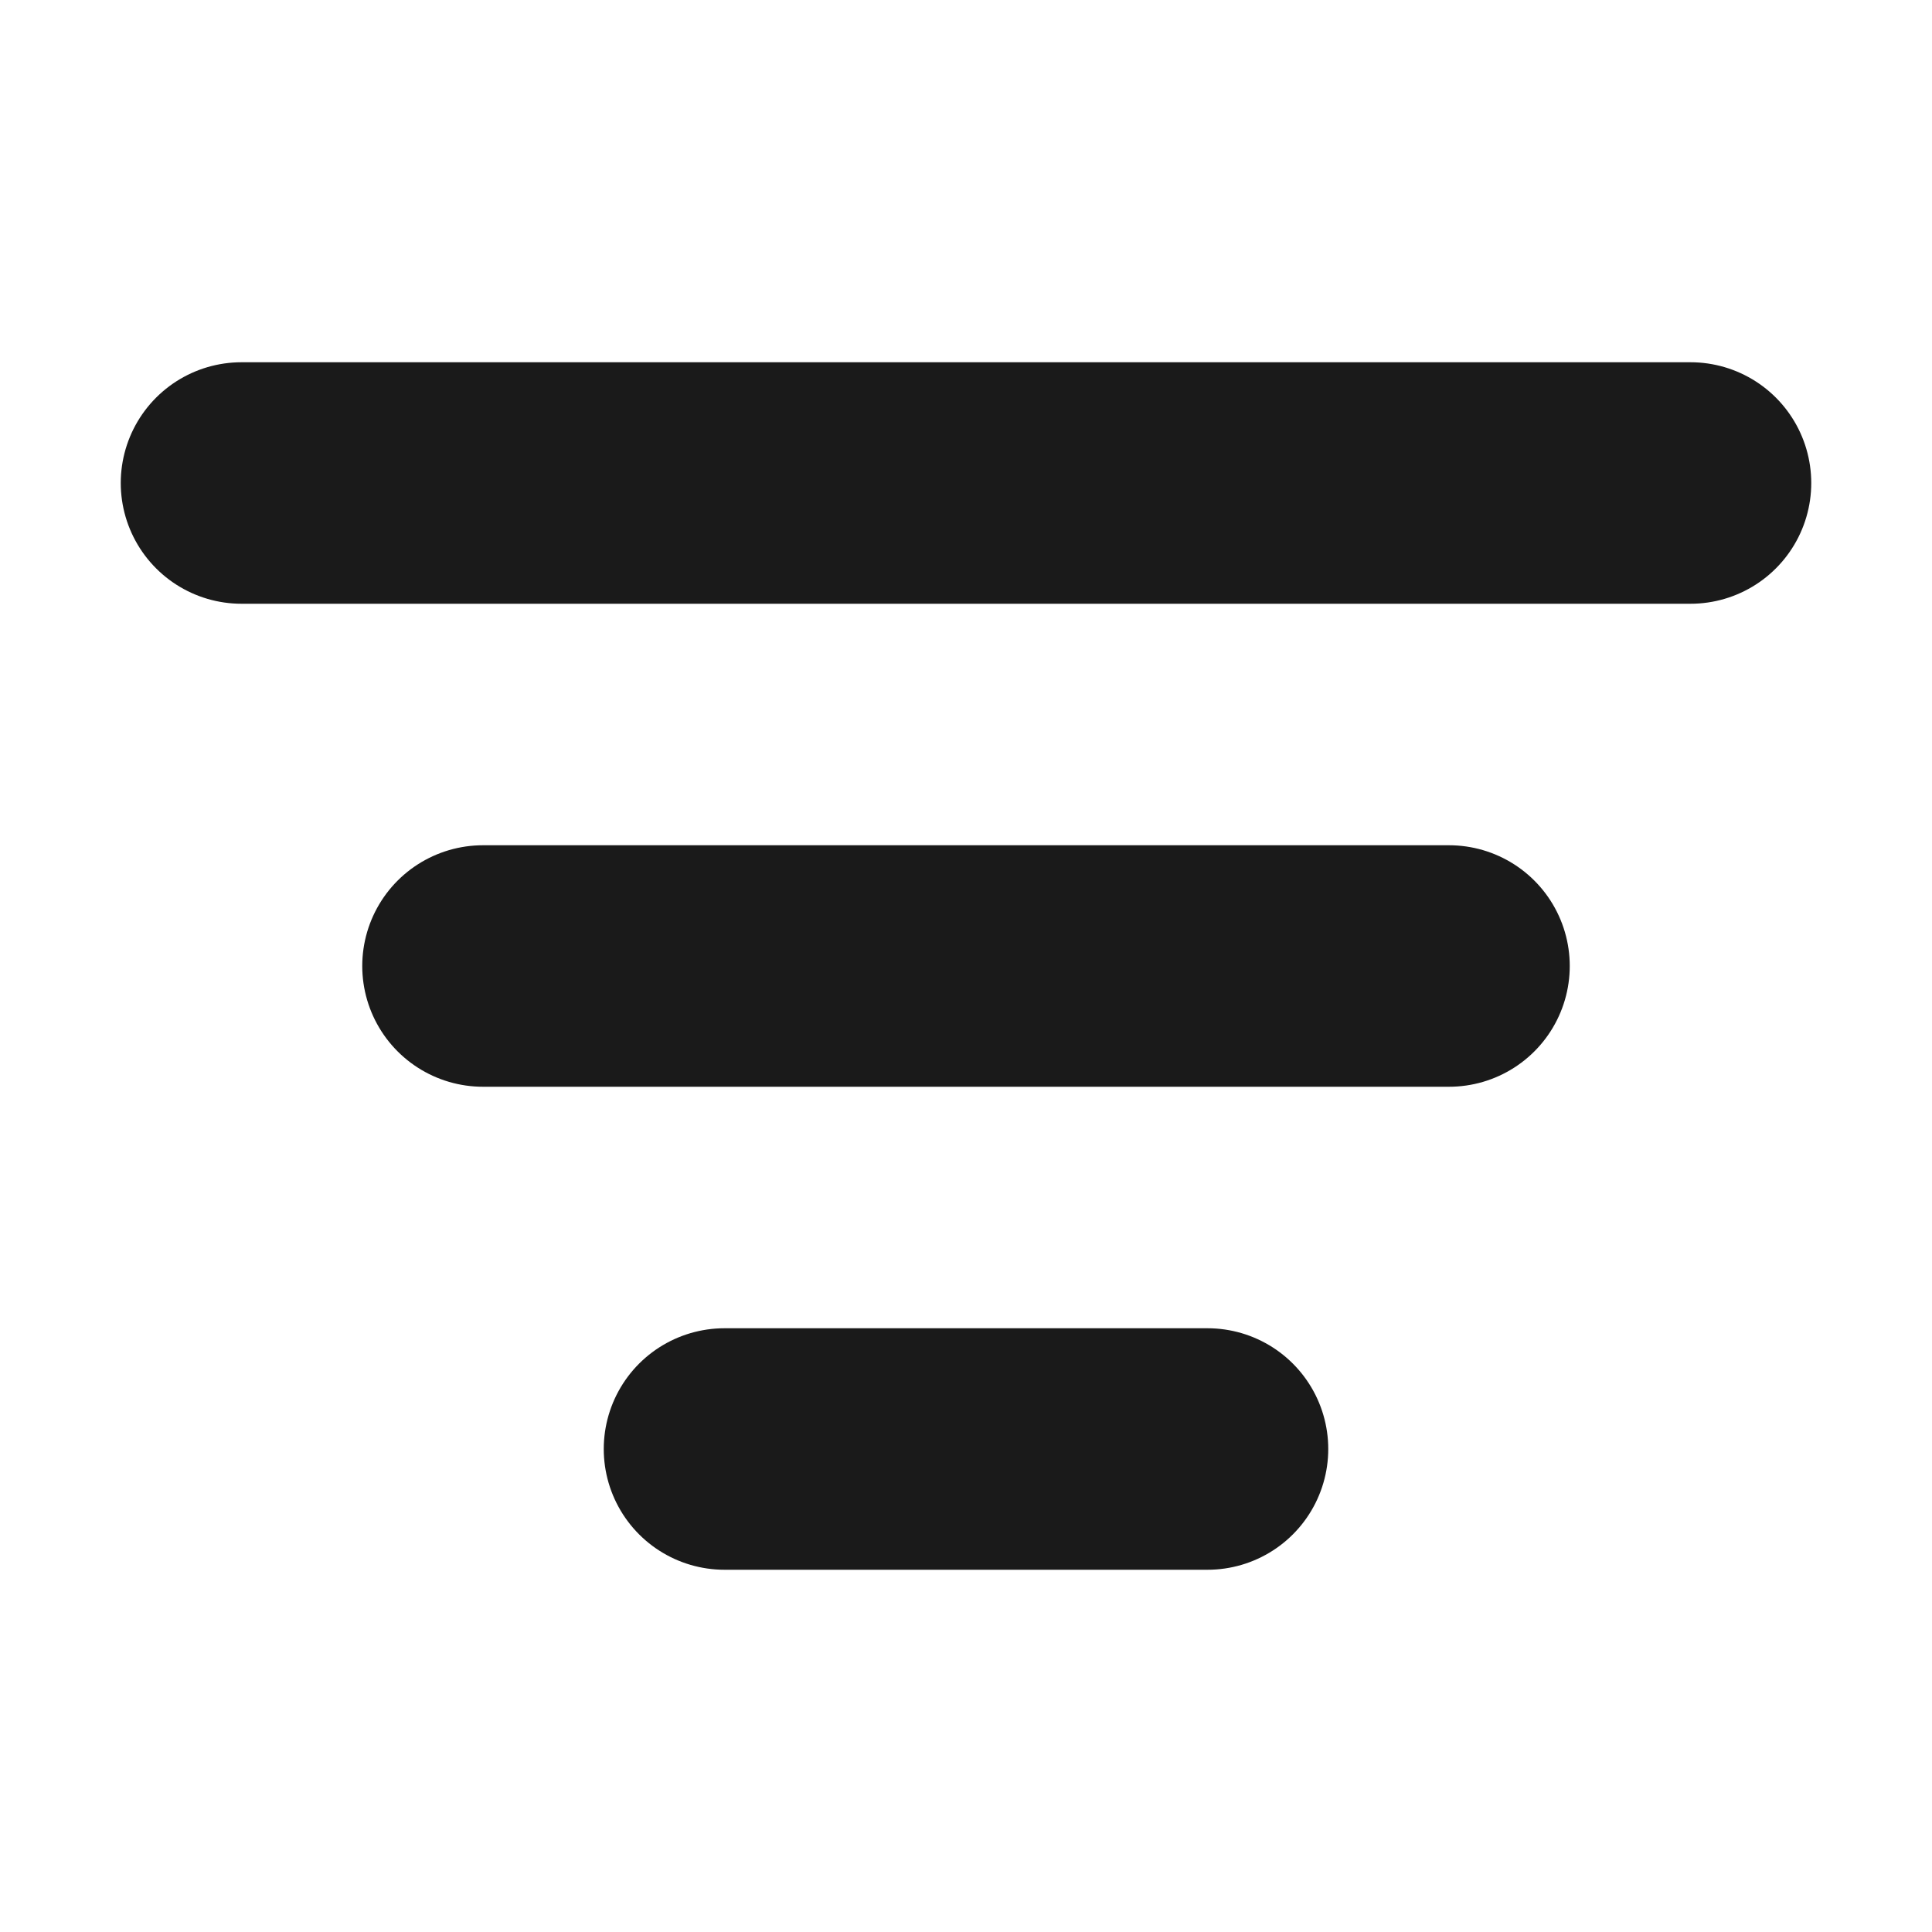
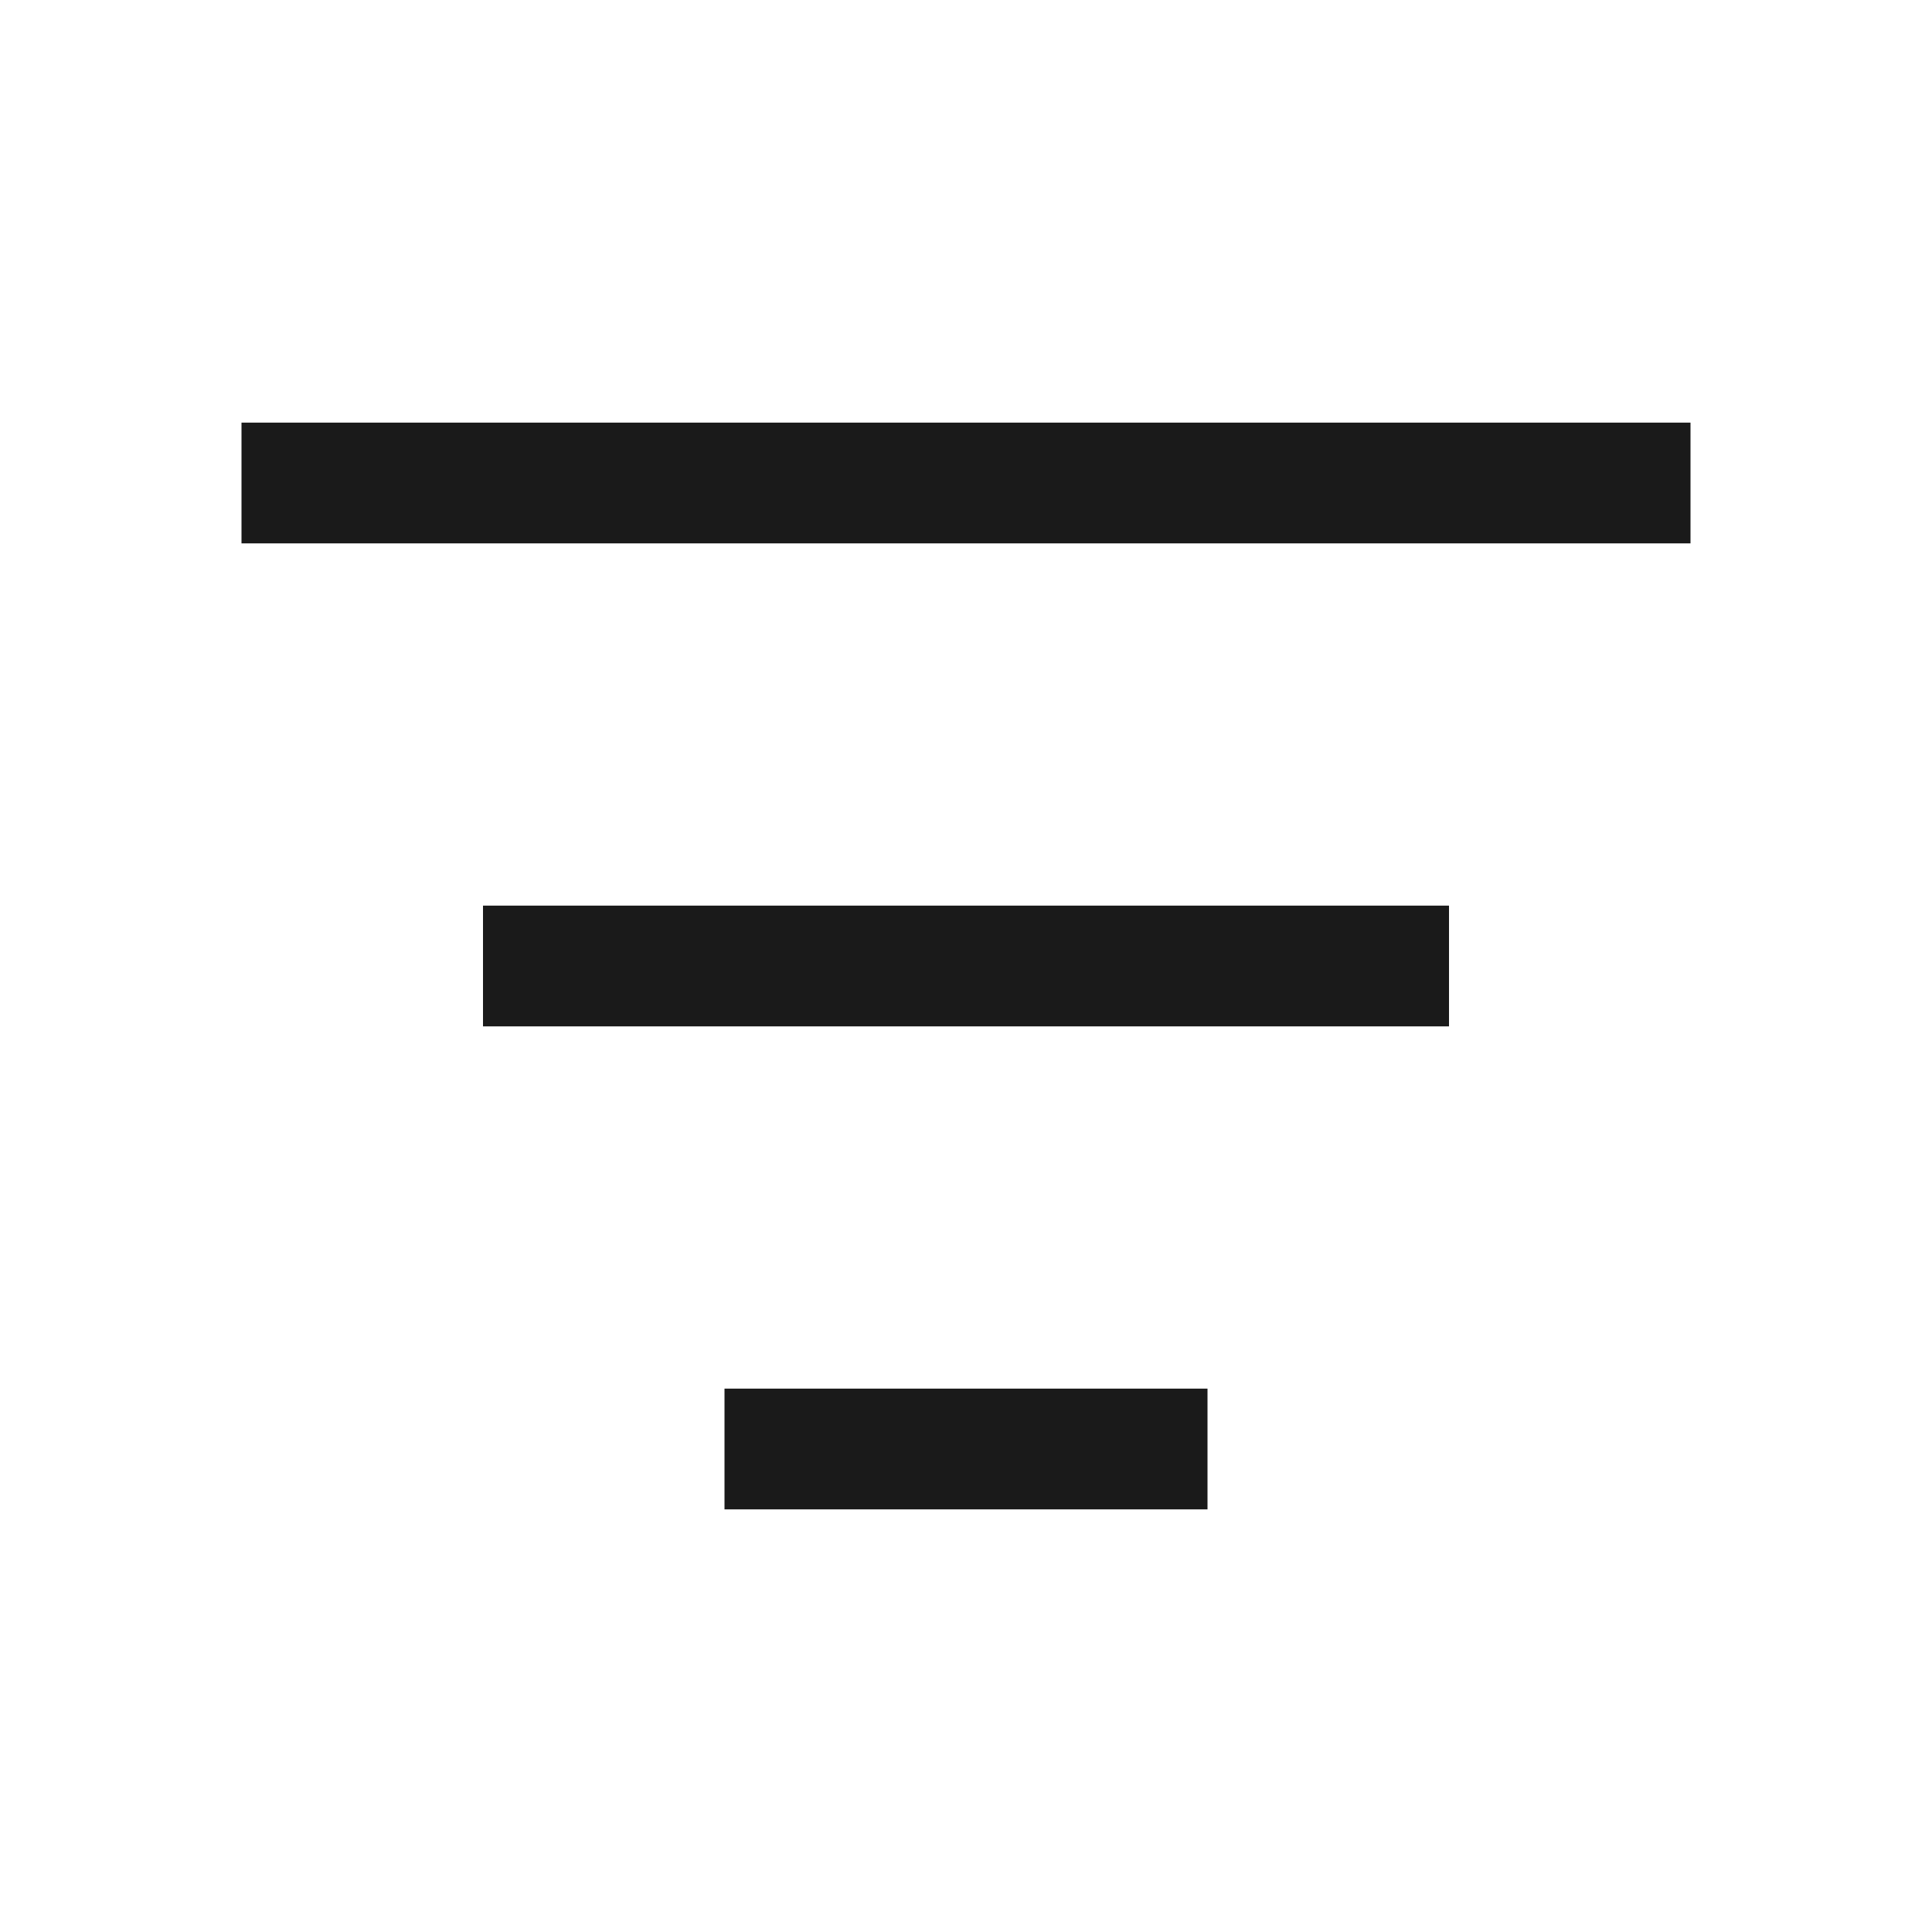
<svg xmlns="http://www.w3.org/2000/svg" width="16" height="16" viewBox="0 0 16 16" fill="none">
-   <path d="M4 8H12M2 4H14M6 12H10" stroke="#1A1A1A" stroke-width="2" stroke-linecap="round" stroke-linejoin="round" />
+   <path d="M4 8H12M2 4H14M6 12H10" stroke="#1A1A1A" strokeWidth="2" strokeLinecap="round" strokeLinejoin="round" />
</svg>
